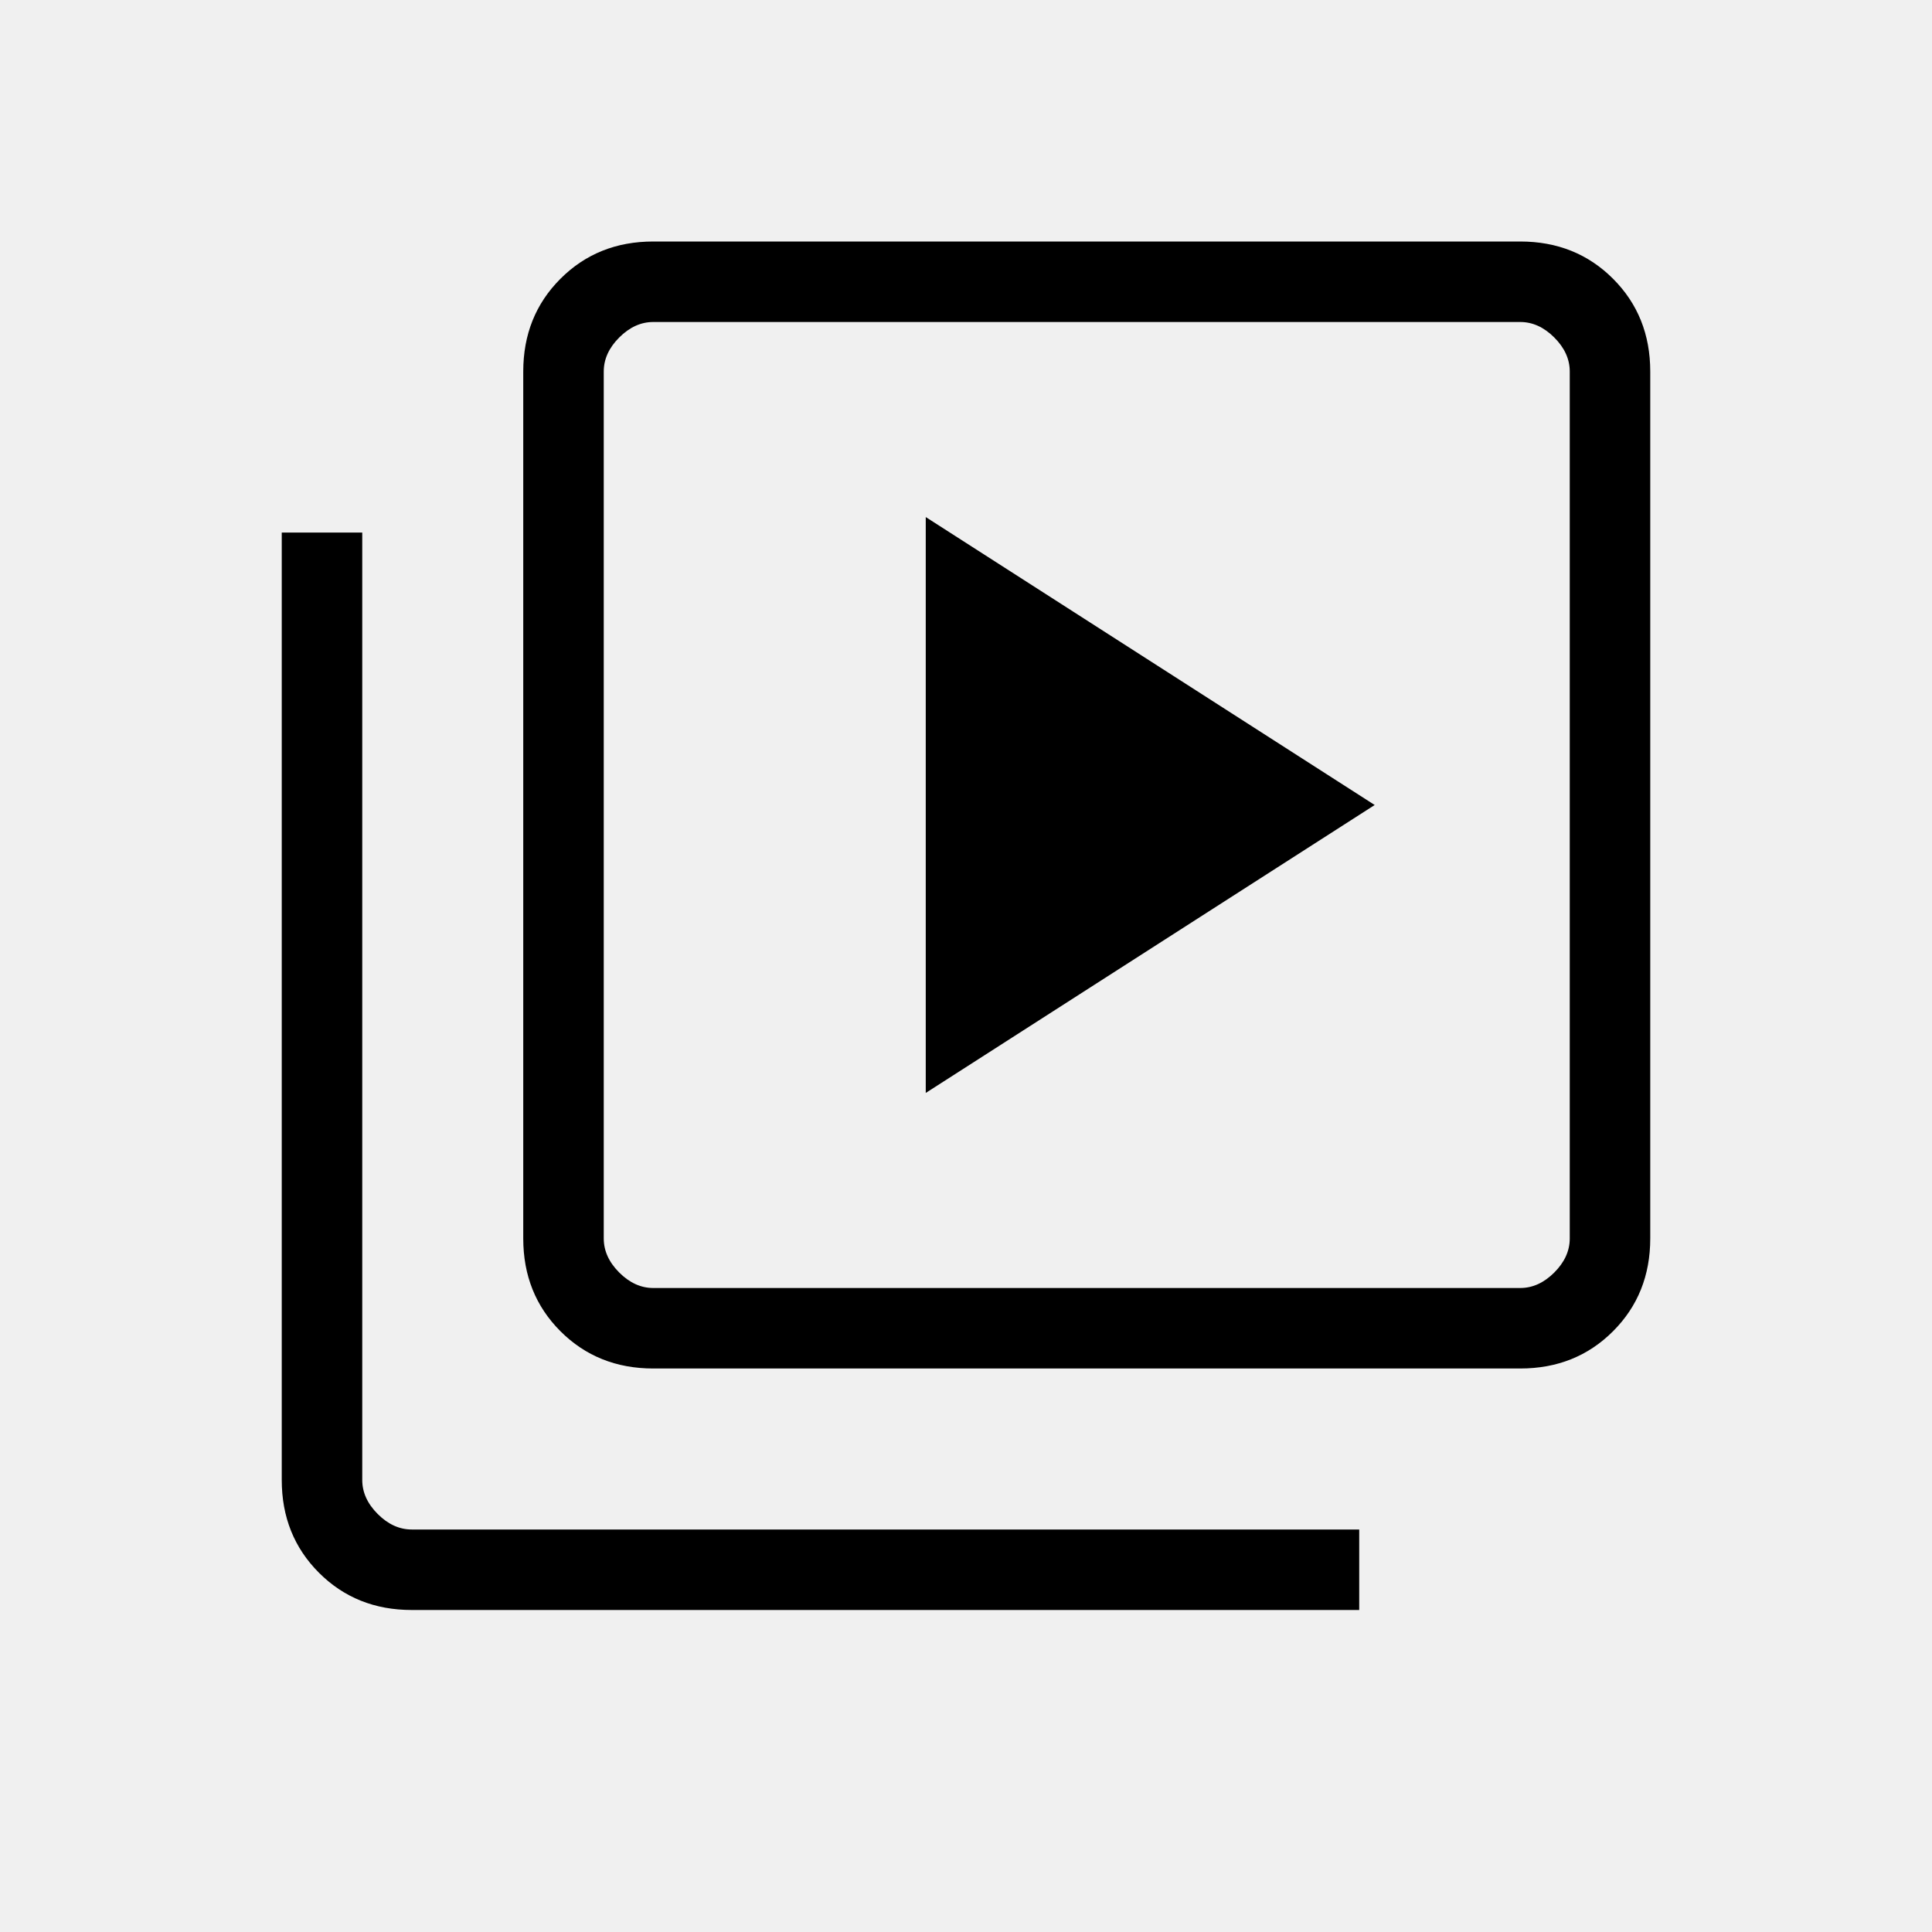
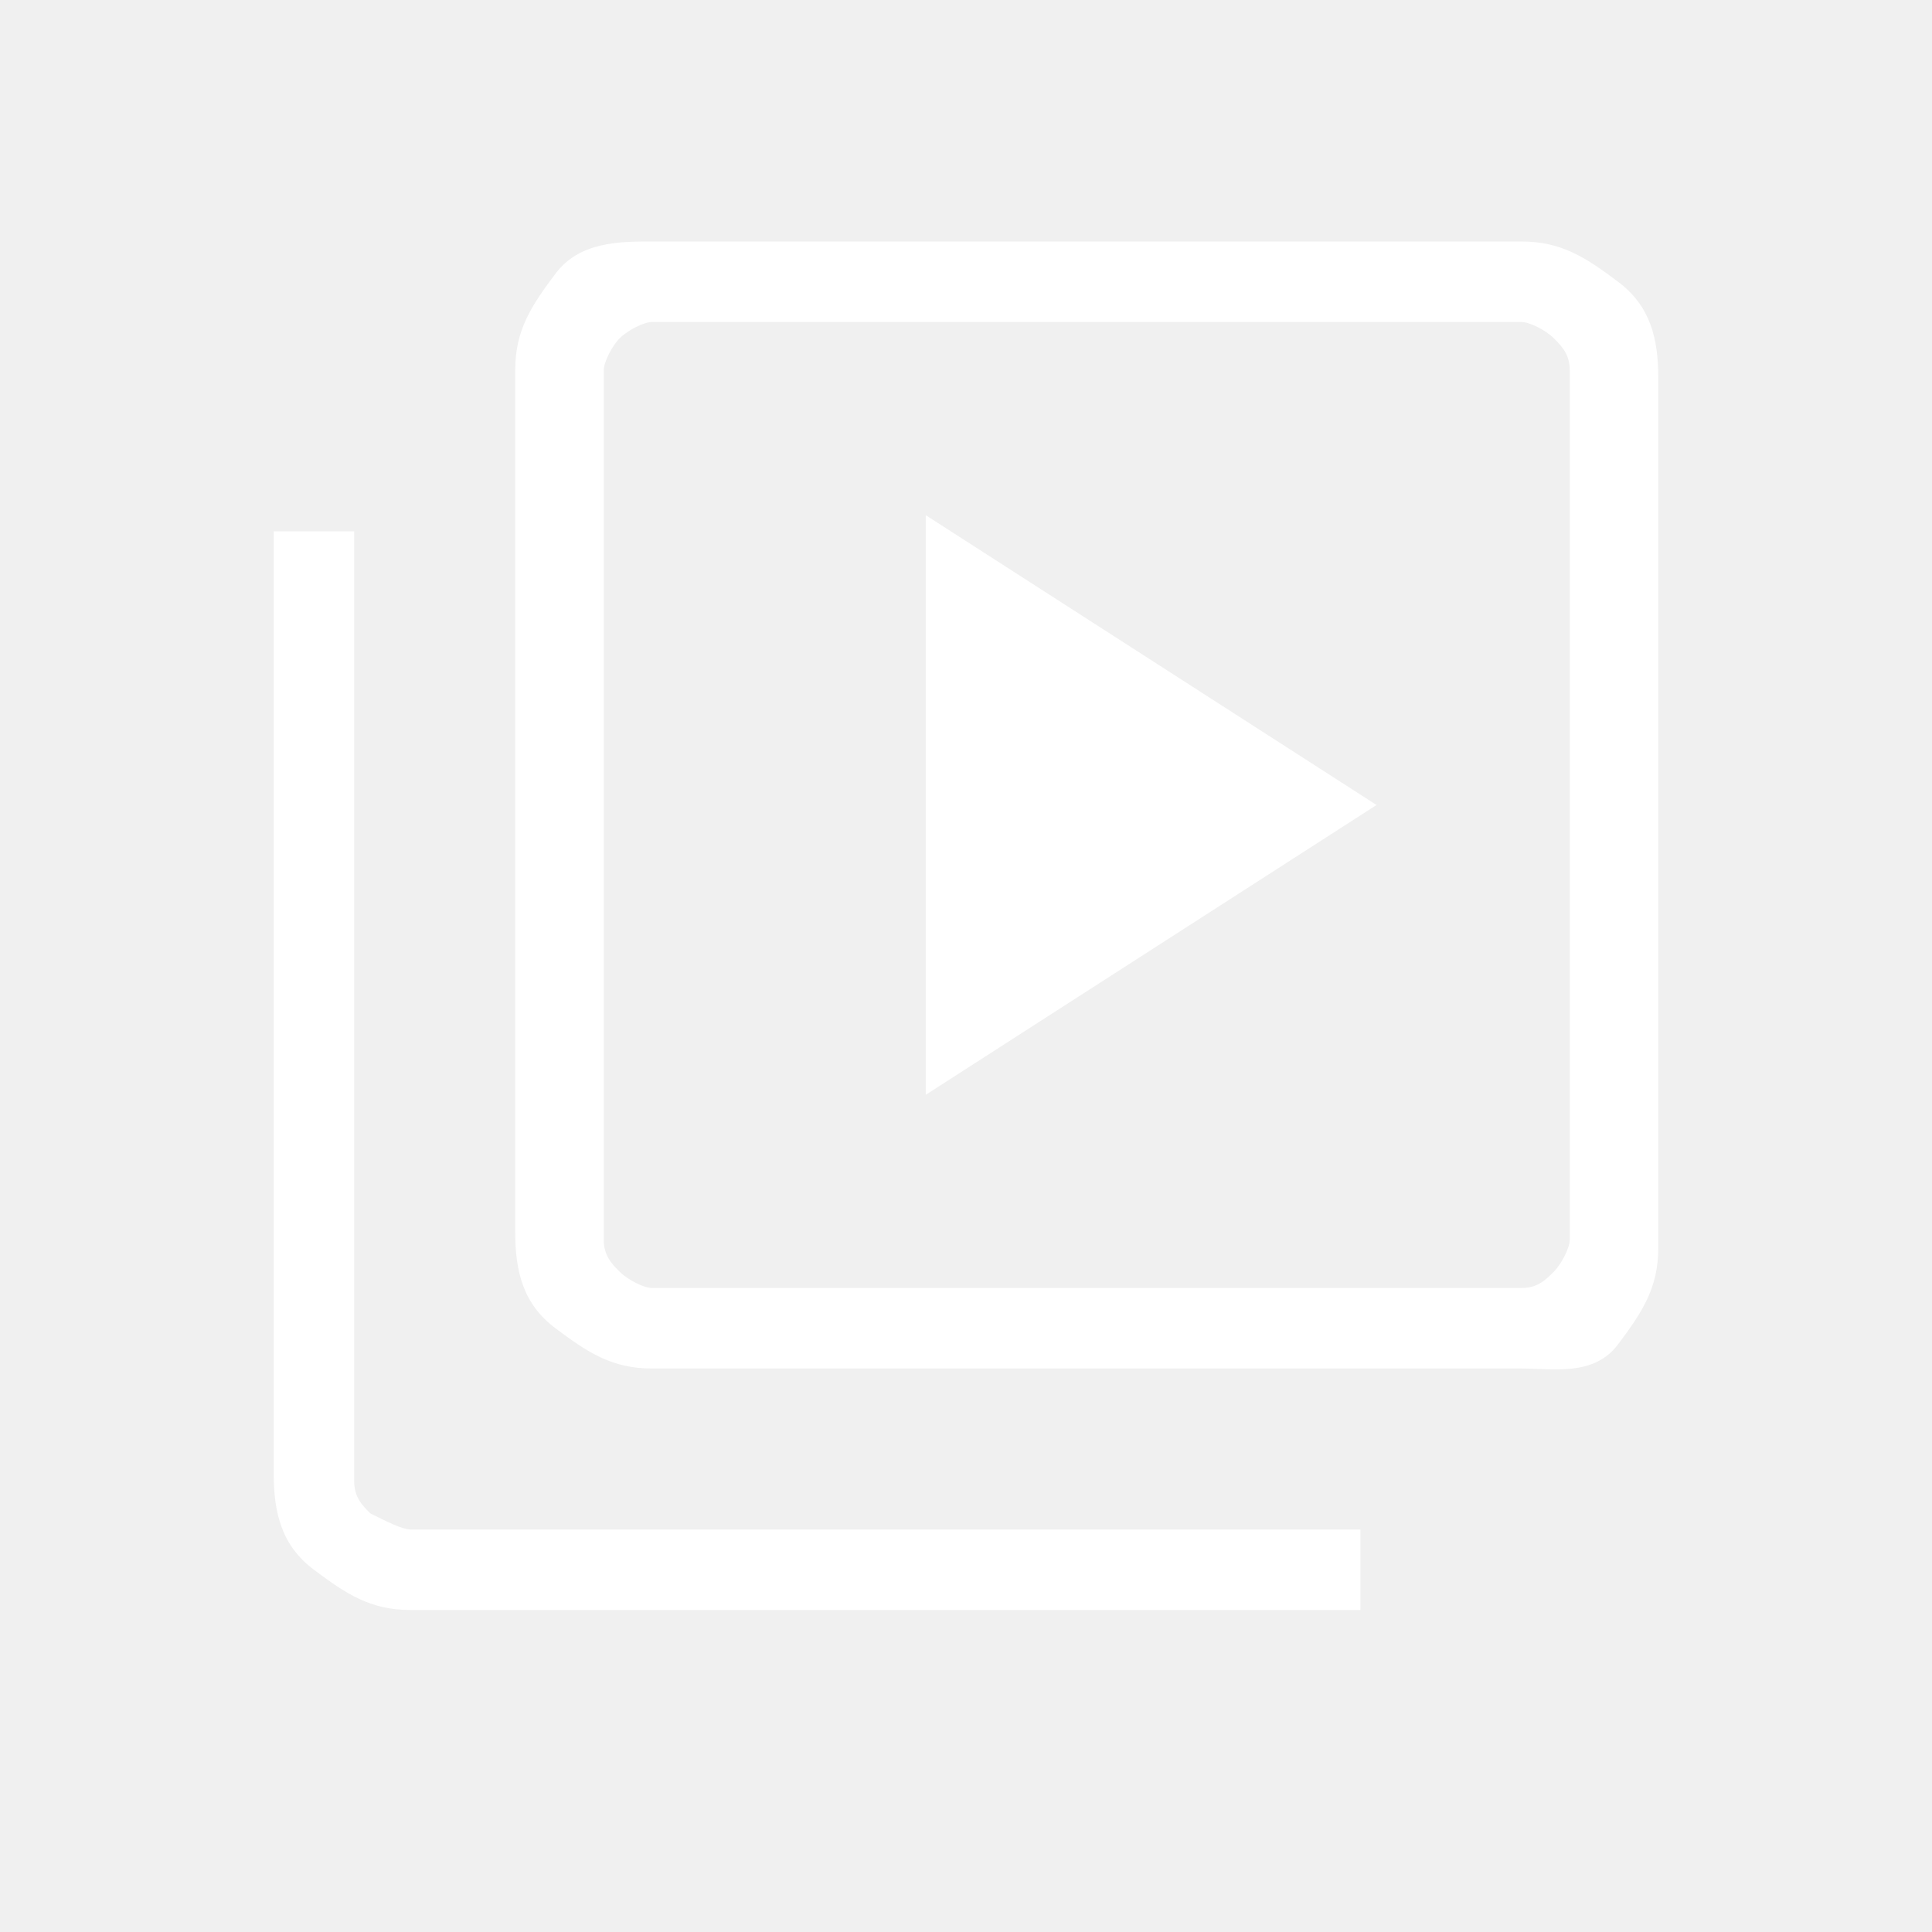
- <svg xmlns="http://www.w3.org/2000/svg" height="24" viewBox="0 -960 960 960" width="24">
-   <path d="M460-416.923 683.077-560 460-703.077v286.154ZM324.615-280Q297-280 278.5-298.5 260-317 260-344.615v-430.77Q260-803 278.5-821.5 297-840 324.615-840h430.77Q783-840 801.5-821.5 820-803 820-775.385v430.77Q820-317 801.5-298.5 783-280 755.385-280h-430.77Zm0-40h430.77q9.231 0 16.923-7.692Q780-335.385 780-344.615v-430.77q0-9.23-7.692-16.923Q764.616-800 755.385-800h-430.77q-9.23 0-16.923 7.692Q300-784.615 300-775.385v430.77q0 9.23 7.692 16.923Q315.385-320 324.615-320Zm-120 160Q177-160 158.5-178.5 140-197 140-224.615v-470.77h40v470.77q0 9.231 7.692 16.923Q195.384-200 204.615-200h470.77v40h-470.77ZM300-800v480-480Z" />
+ <svg xmlns="http://www.w3.org/2000/svg" version="1.1" id="圖層_1" x="0px" y="0px" viewBox="0 0 24 24" style="enable-background:new 0 0 24 24;" xml:space="preserve">
+   <style type="text/css">
+ 	.st0{fill:#FFFFFF;}
+ </style>
+   <path class="st0" d="M11.5,13.6l5.6-3.6l-5.6-3.6C11.5,6.4,11.5,13.6,11.5,13.6z M8.1,17c-0.5,0-0.8-0.2-1.2-0.5s-0.5-0.7-0.5-1.2  V4.6c0-0.5,0.2-0.8,0.5-1.2S7.7,3,8.1,3h10.8c0.5,0,0.8,0.2,1.2,0.5s0.5,0.7,0.5,1.2v10.8c0,0.5-0.2,0.8-0.5,1.2S19.3,17,18.9,17  C18.9,17,8.1,17,8.1,17z M8.1,16h10.8c0.2,0,0.3-0.1,0.4-0.2c0.1-0.1,0.2-0.3,0.2-0.4V4.6c0-0.2-0.1-0.3-0.2-0.4  C19.2,4.1,19,4,18.9,4H8.1C8,4,7.8,4.1,7.7,4.2C7.6,4.3,7.5,4.5,7.5,4.6v10.8c0,0.2,0.1,0.3,0.2,0.4C7.8,15.9,8,16,8.1,16z M5.1,20  c-0.5,0-0.8-0.2-1.2-0.5s-0.5-0.7-0.5-1.2V6.6h1v11.8c0,0.2,0.1,0.3,0.2,0.4C4.8,18.9,5,19,5.1,19h11.8v1C16.9,20,5.1,20,5.1,20z   M7.5,4v12V4z" />
</svg>
